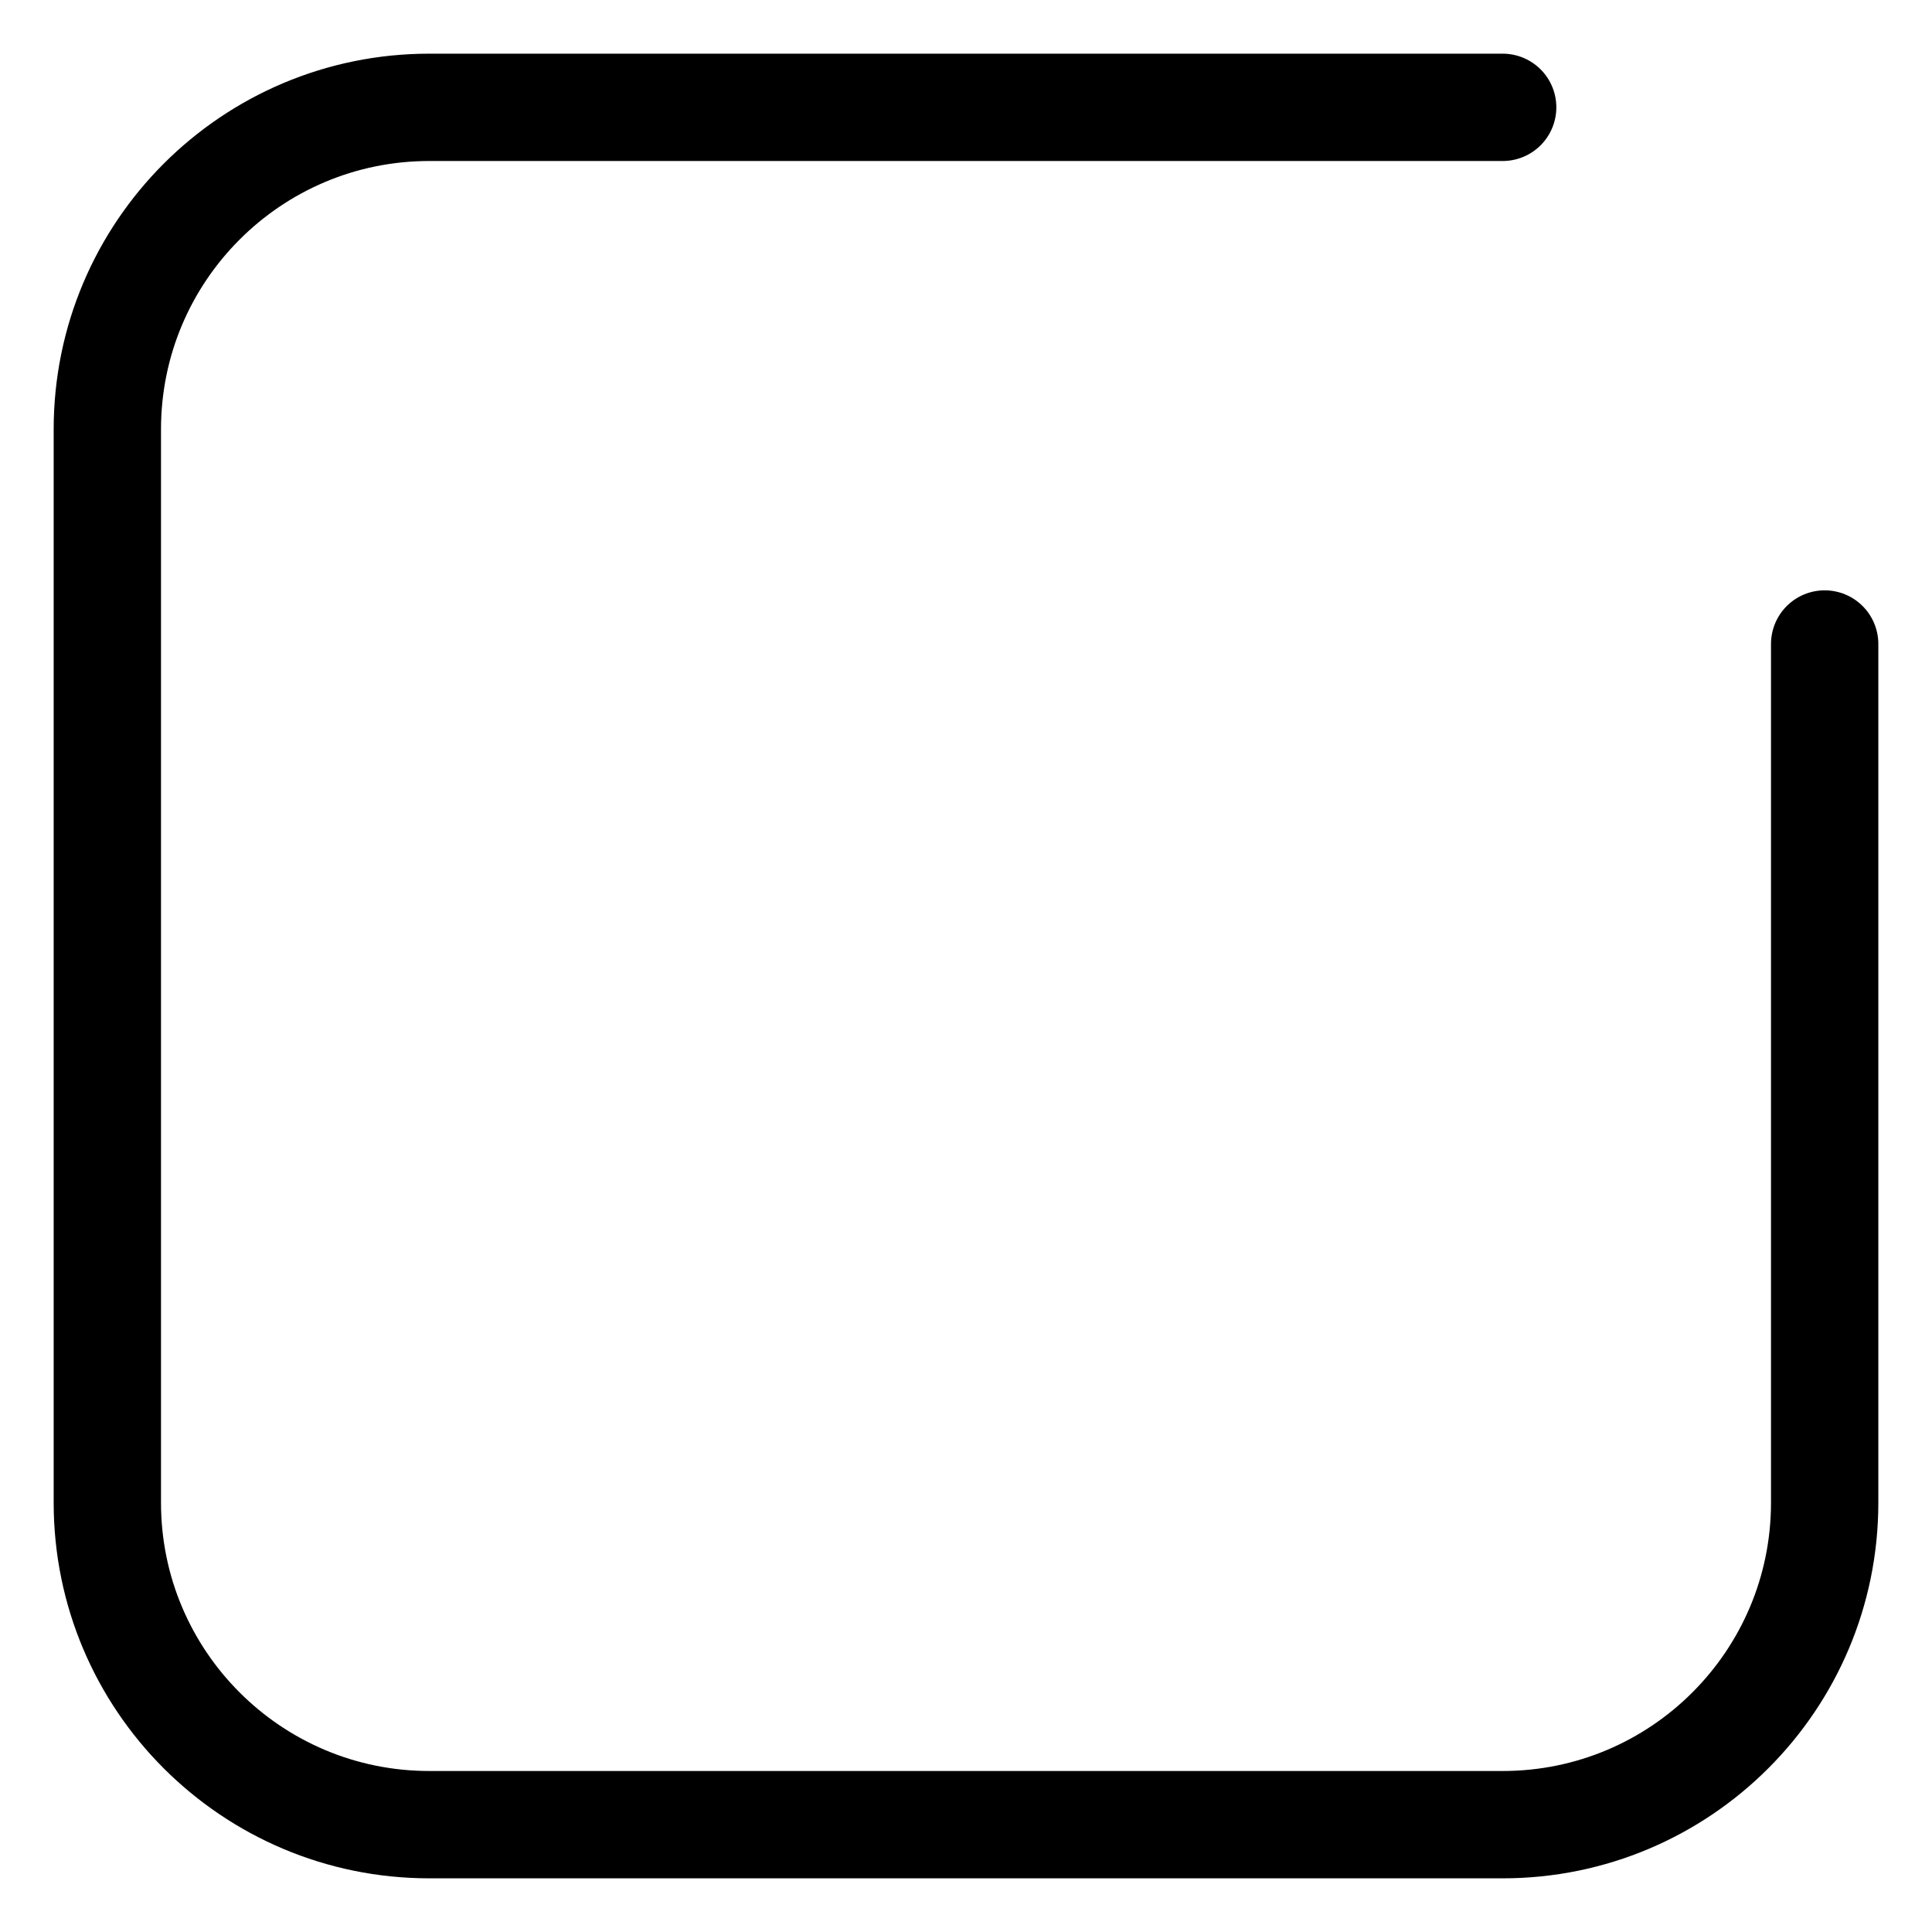
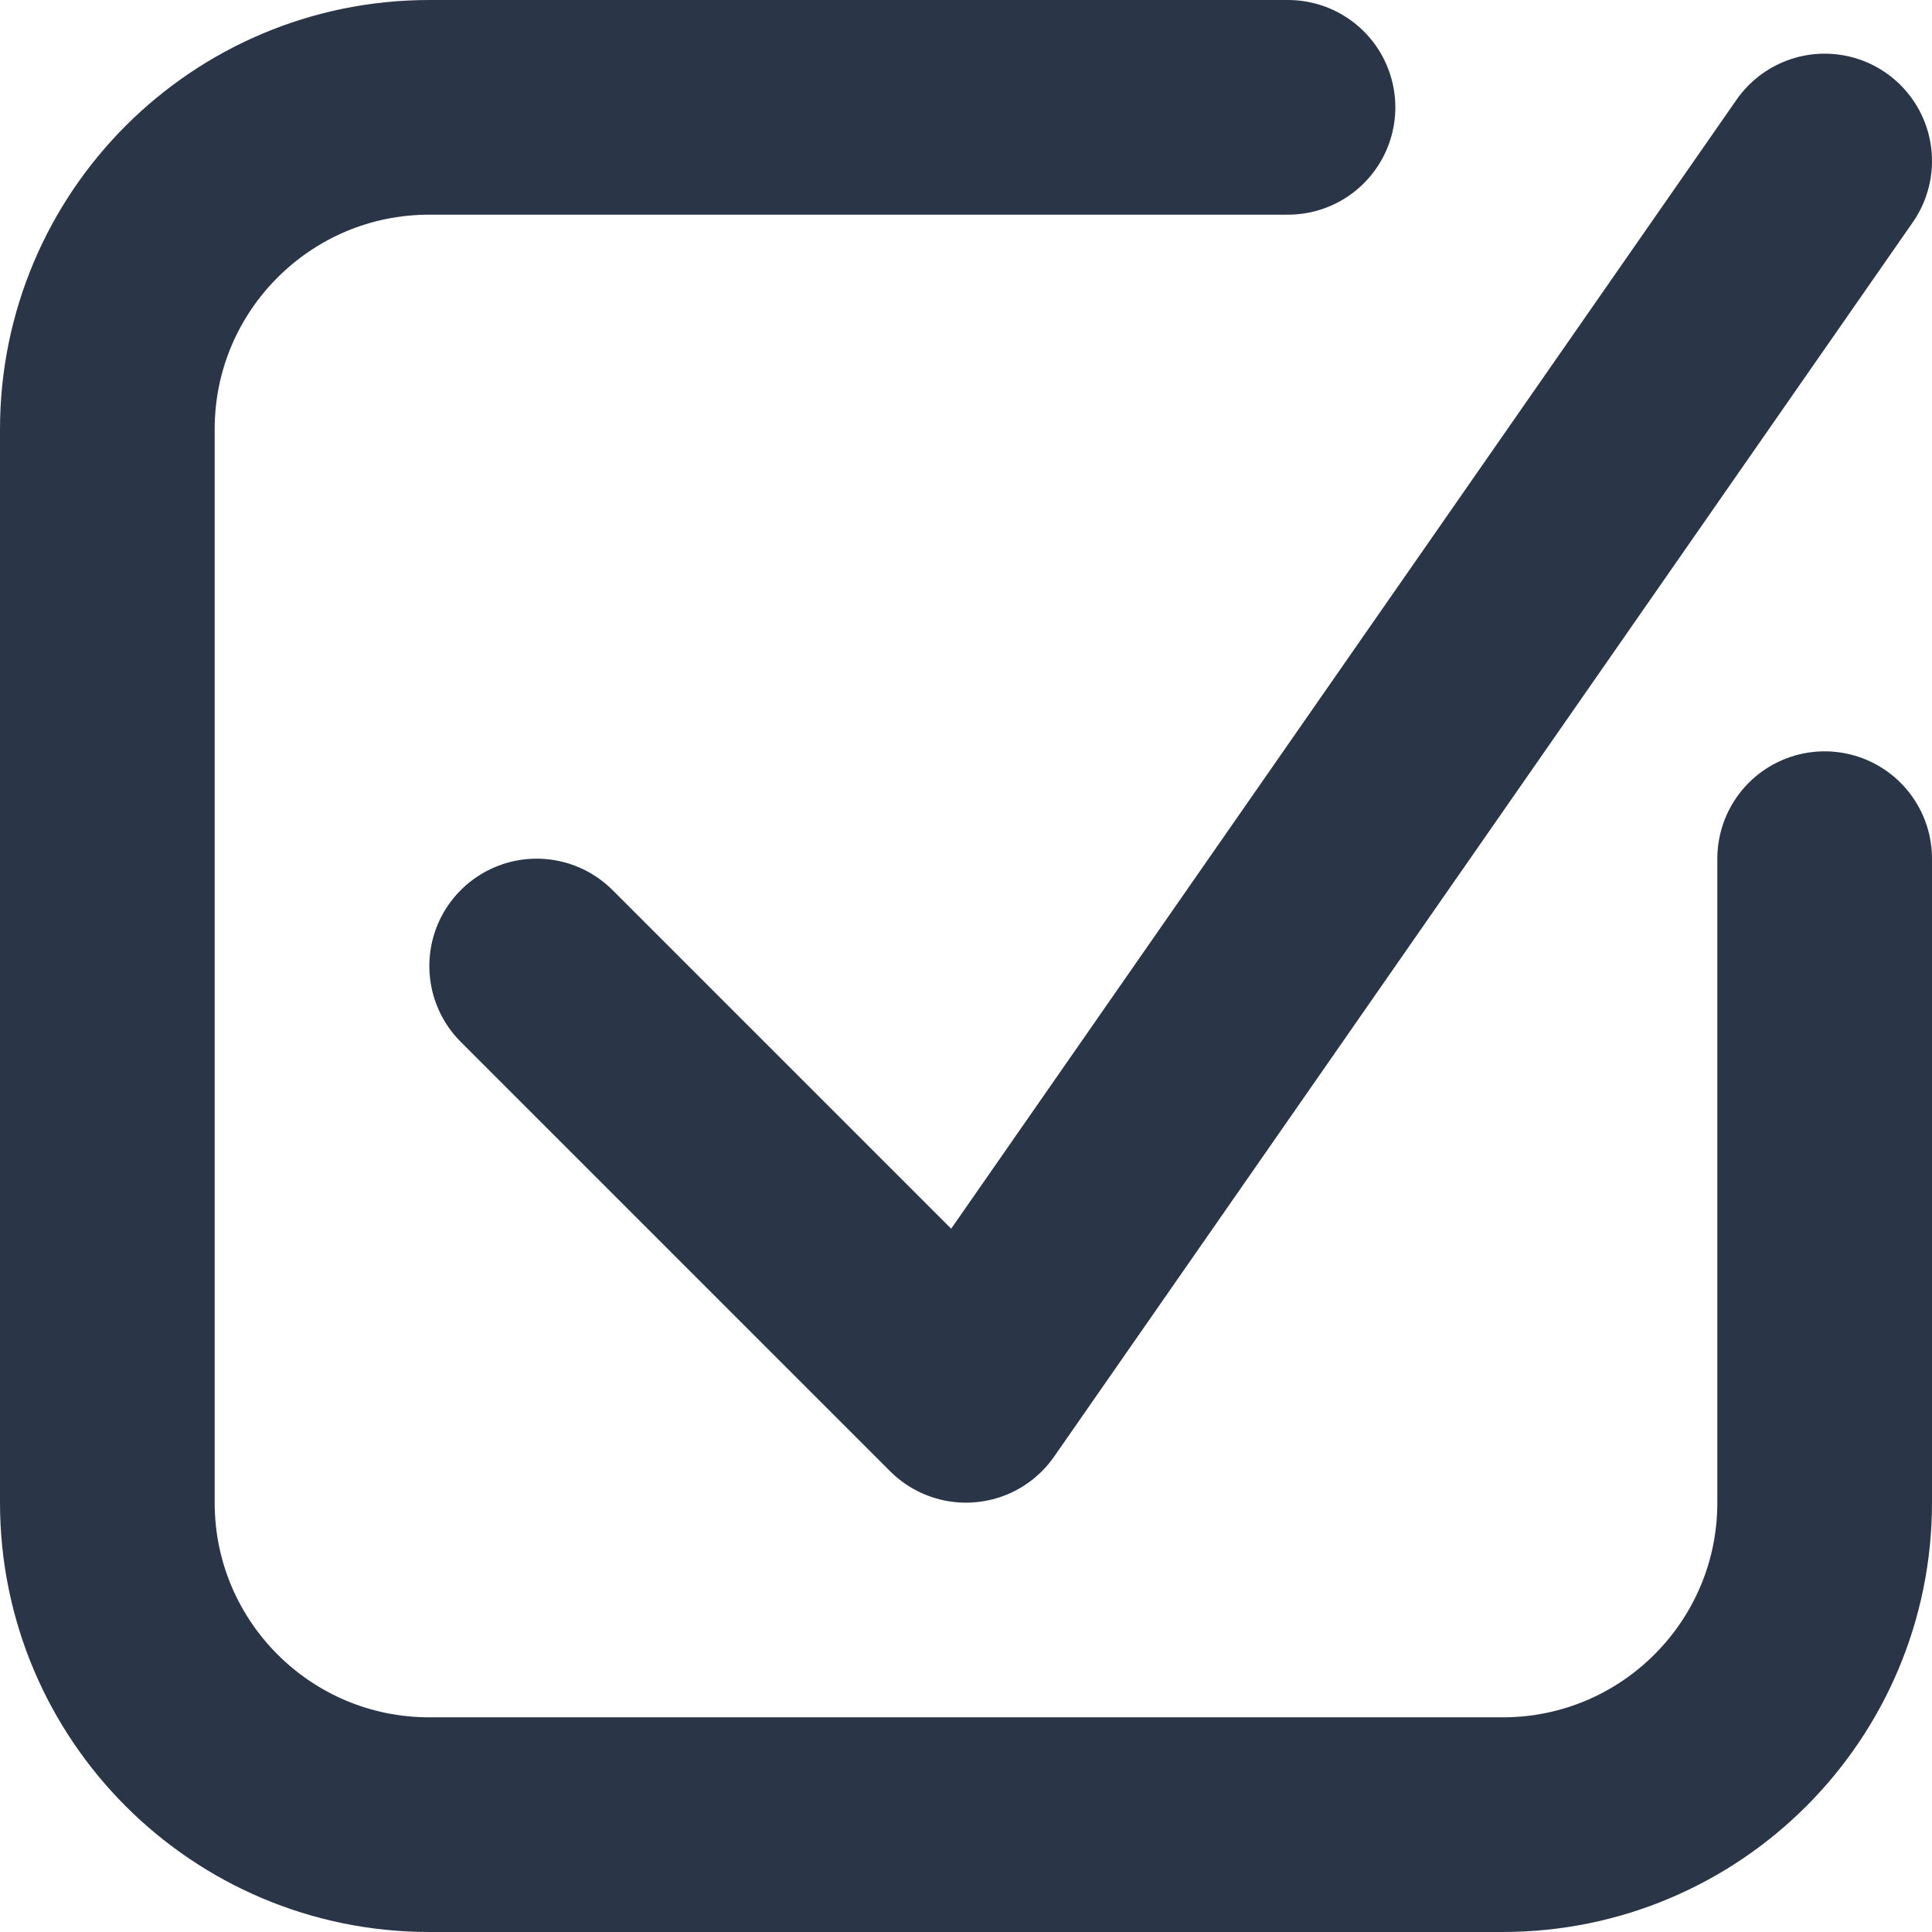
<svg xmlns="http://www.w3.org/2000/svg" width="18" height="18" viewBox="0 0 18 18" fill="none">
-   <path d="M17 6V14C17 15.657 15.657 17 14 17H4C2.343 17 1 15.657 1 14V4C1 2.343 2.343 1 4 1H14" stroke="black" stroke-linecap="round" />
+   <path d="M17 8V14C17 15.657 15.657 17 14 17H4C2.343 17 1 15.657 1 14V4C1 2.343 2.343 1 4 1H12" stroke="#2A3647" stroke-width="2" stroke-linecap="round" />
+   <path d="M5 9L9 13L17 1.5" stroke="#2A3647" stroke-width="2" stroke-linecap="round" stroke-linejoin="round" />
</svg>
